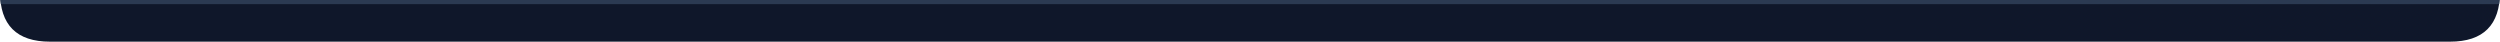
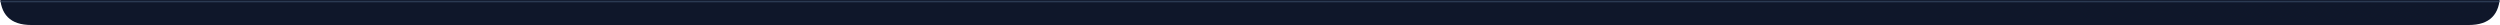
- <svg xmlns="http://www.w3.org/2000/svg" width="600" height="10" role="img">
+ <svg xmlns="http://www.w3.org/2000/svg" viewBox="0 0 800 8" role="img">
  <defs>
    <clipPath id="bottom-round">
-       <path d="M 0 0 H 600 V -2 Q 600 10 588 10 H 12 Q 0 10 0 -2 Z" />
+       <path d="M 0 0 H 800 V -2 Q 800 8 790 8 H 10 Q 0 8 0 -2 Z" />
    </clipPath>
  </defs>
  <g clip-path="url(#bottom-round)">
-     <rect width="600" height="10" fill="#0f172a" />
-     <line x1="0" y1="0.5" x2="600" y2="0.5" stroke="#2b3a52" stroke-width="1" />
+     <rect width="800" height="8" fill="#0f172a" />
+     <line x1="0" y1="0.5" x2="800" y2="0.5" stroke="#2b3a52" stroke-width="0.5" />
  </g>
</svg>
